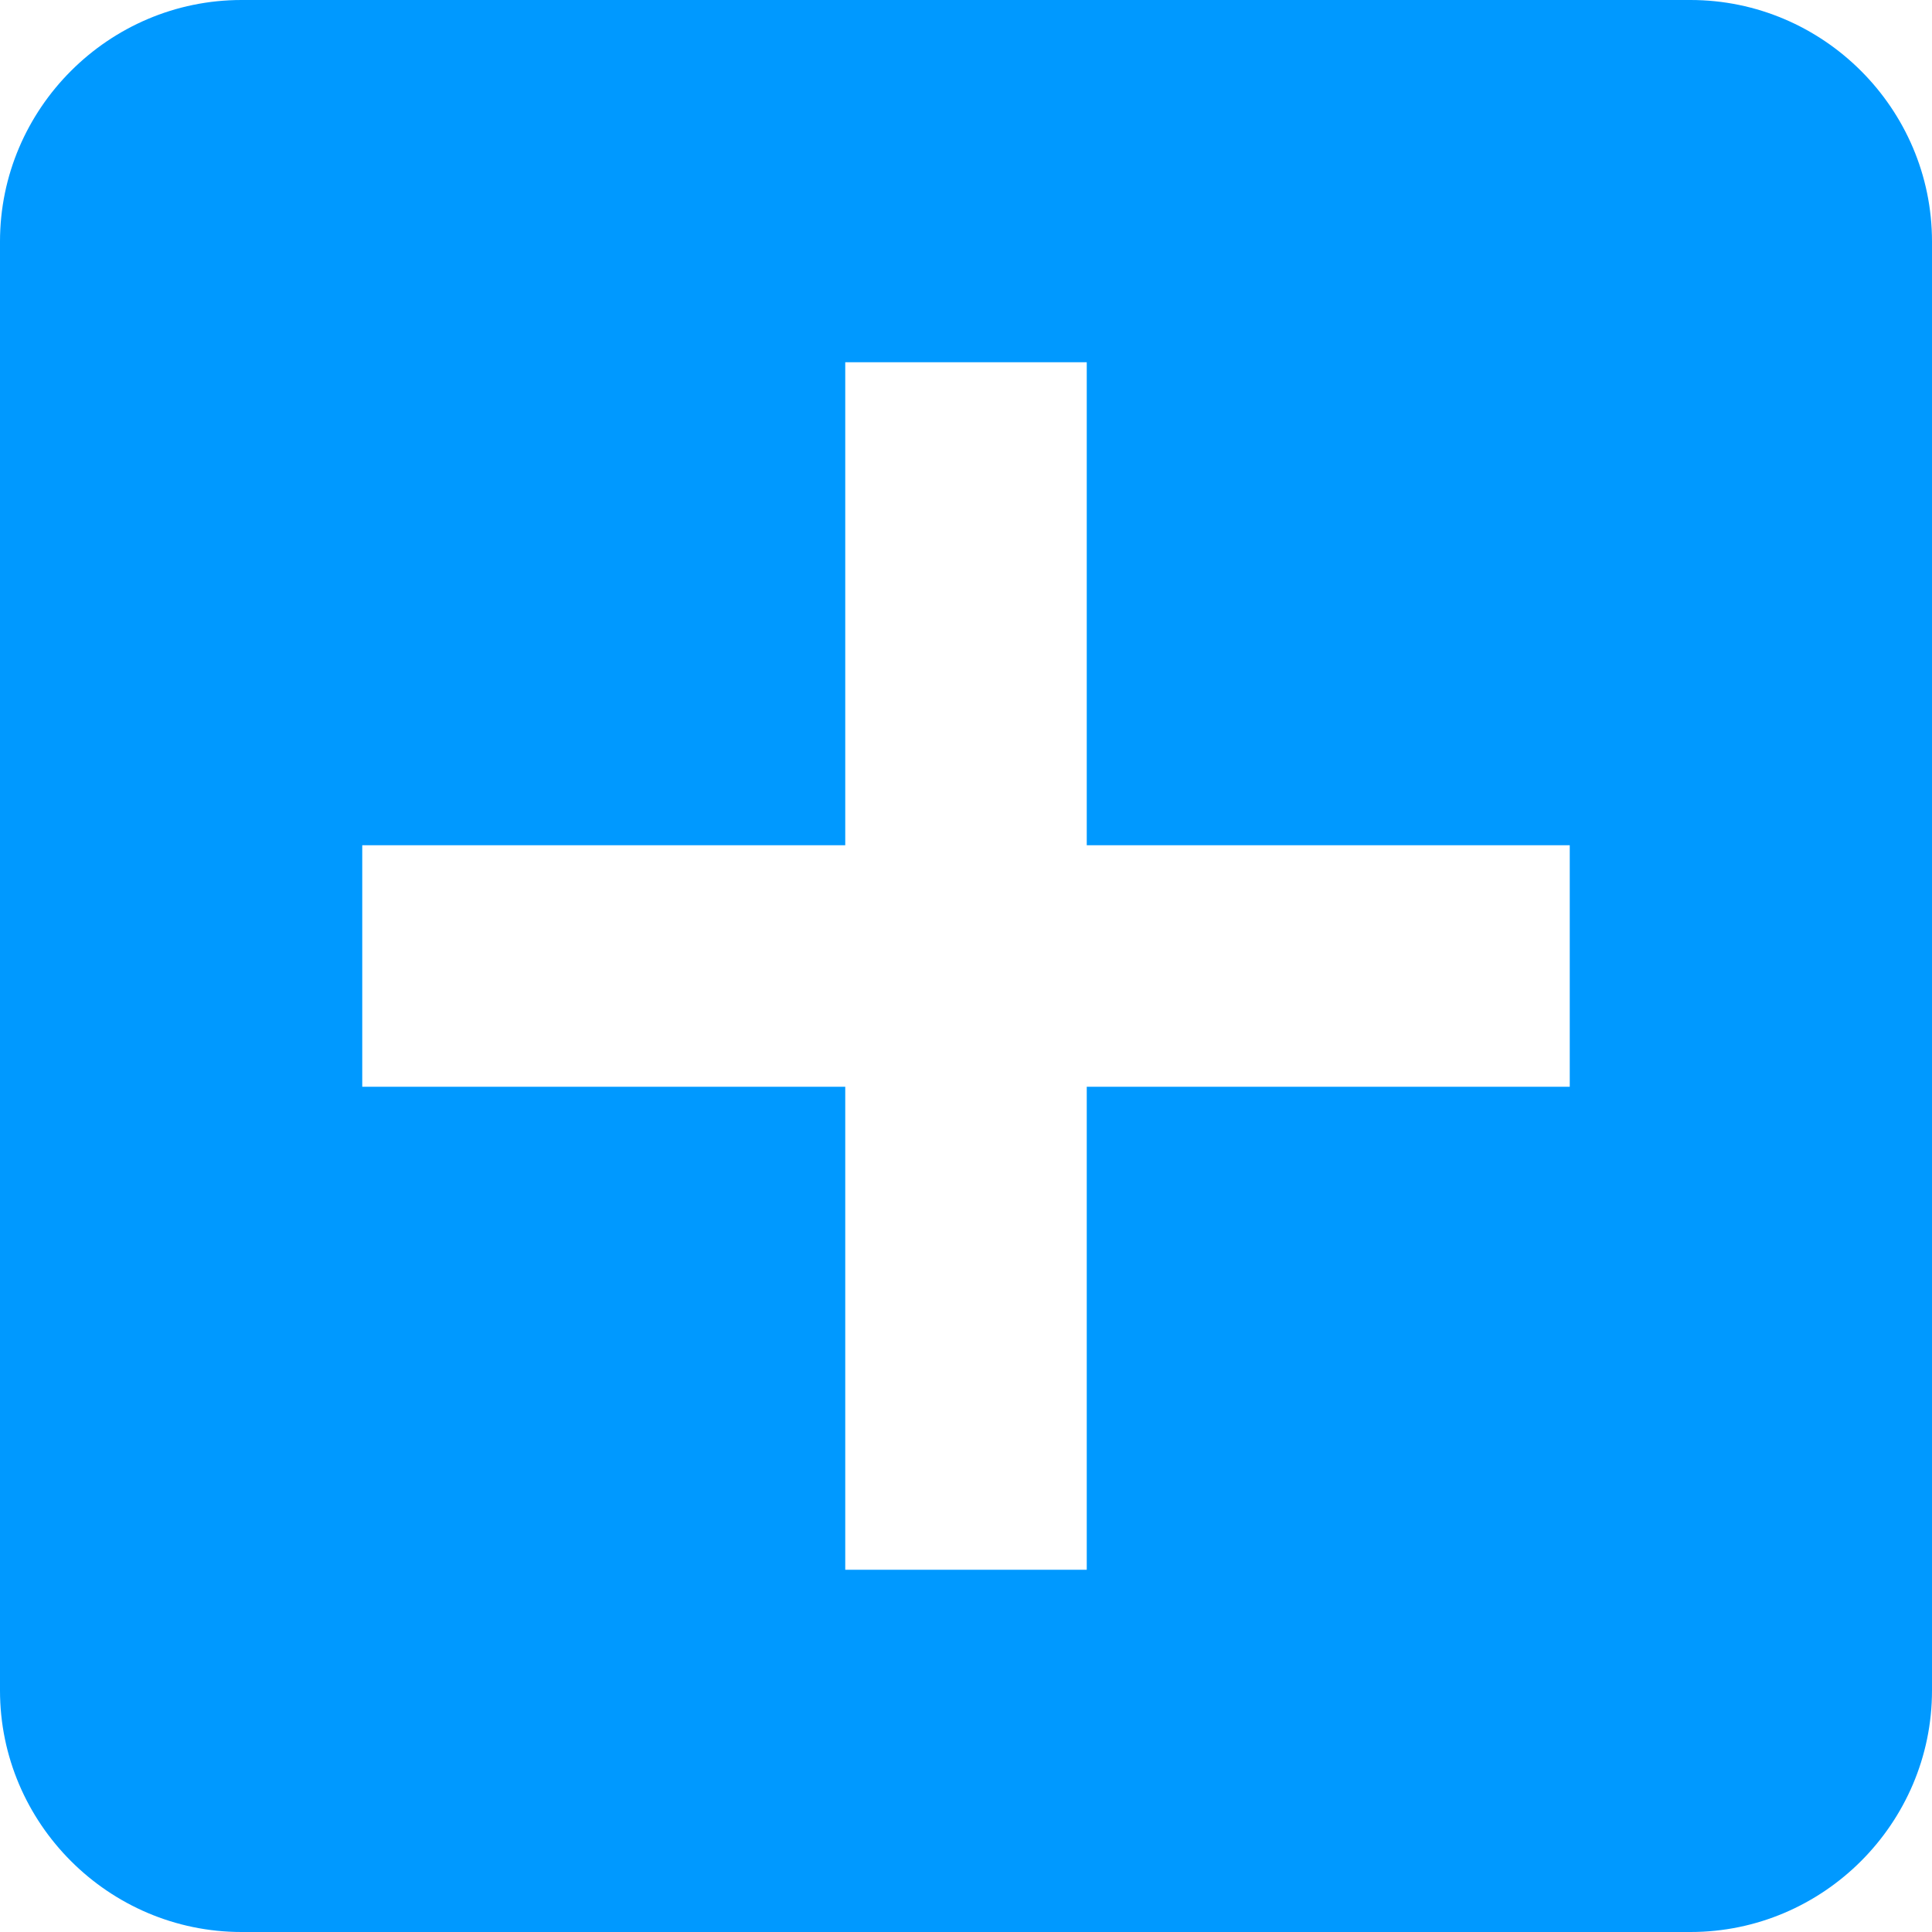
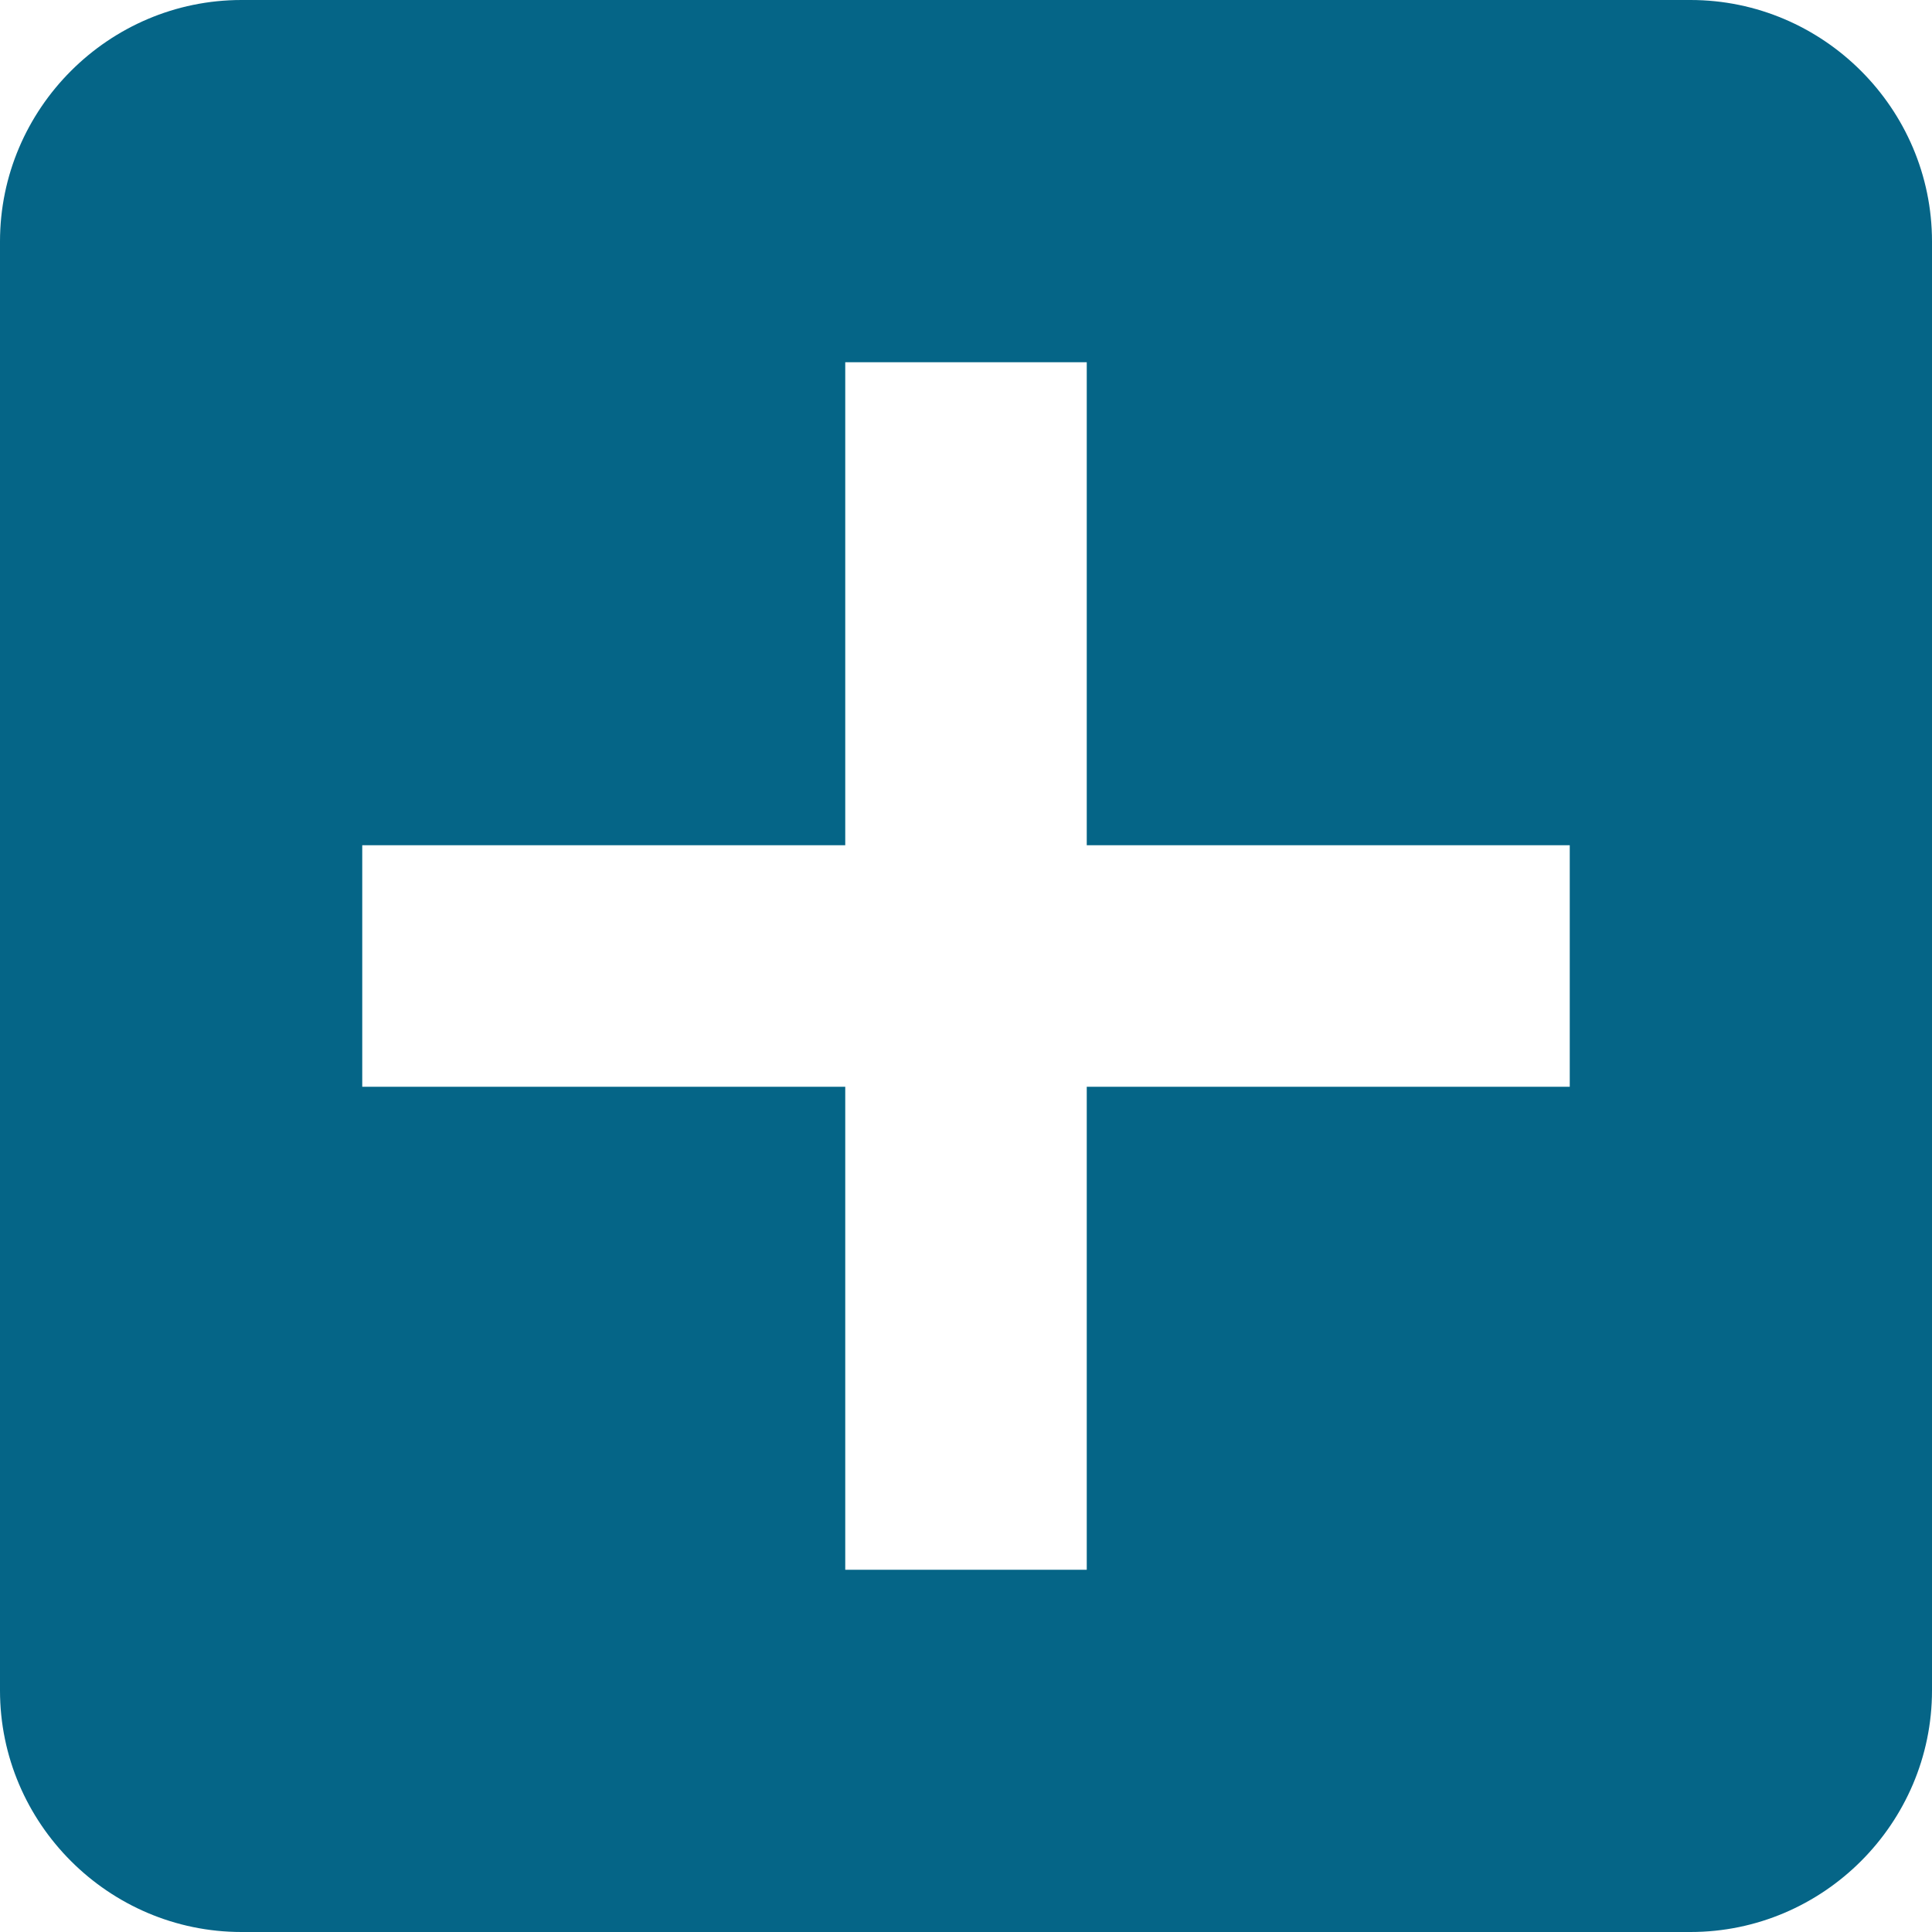
- <svg xmlns="http://www.w3.org/2000/svg" version="1.1" viewBox="0 0 80 80" width="1.78rem" height="1.78rem">
+ <svg xmlns="http://www.w3.org/2000/svg" version="1.1" viewBox="0 0 80 80" width="1.78em" height="1.78em">
  <g>
-     <path d="M70,0H10C4.5,0,0,4.5,0,10v60c0,5.5,4.5,10,10,10h60c5.5,0,10-4.5,10-10V10C80,4.5,75.5,0,70,0z                     M65,45H45v20H35V45H15V35h20V15h10v20h20V45z" fill="#0099ff" />
+     <path d="M70,0H10C4.5,0,0,4.5,0,10v60c0,5.5,4.5,10,10,10h60c5.5,0,10-4.5,10-10V10C80,4.5,75.5,0,70,0z                     M65,45H45v20H35V45H15V35h20V15h10v20h20V45z" fill="#056587" />
  </g>
</svg>
